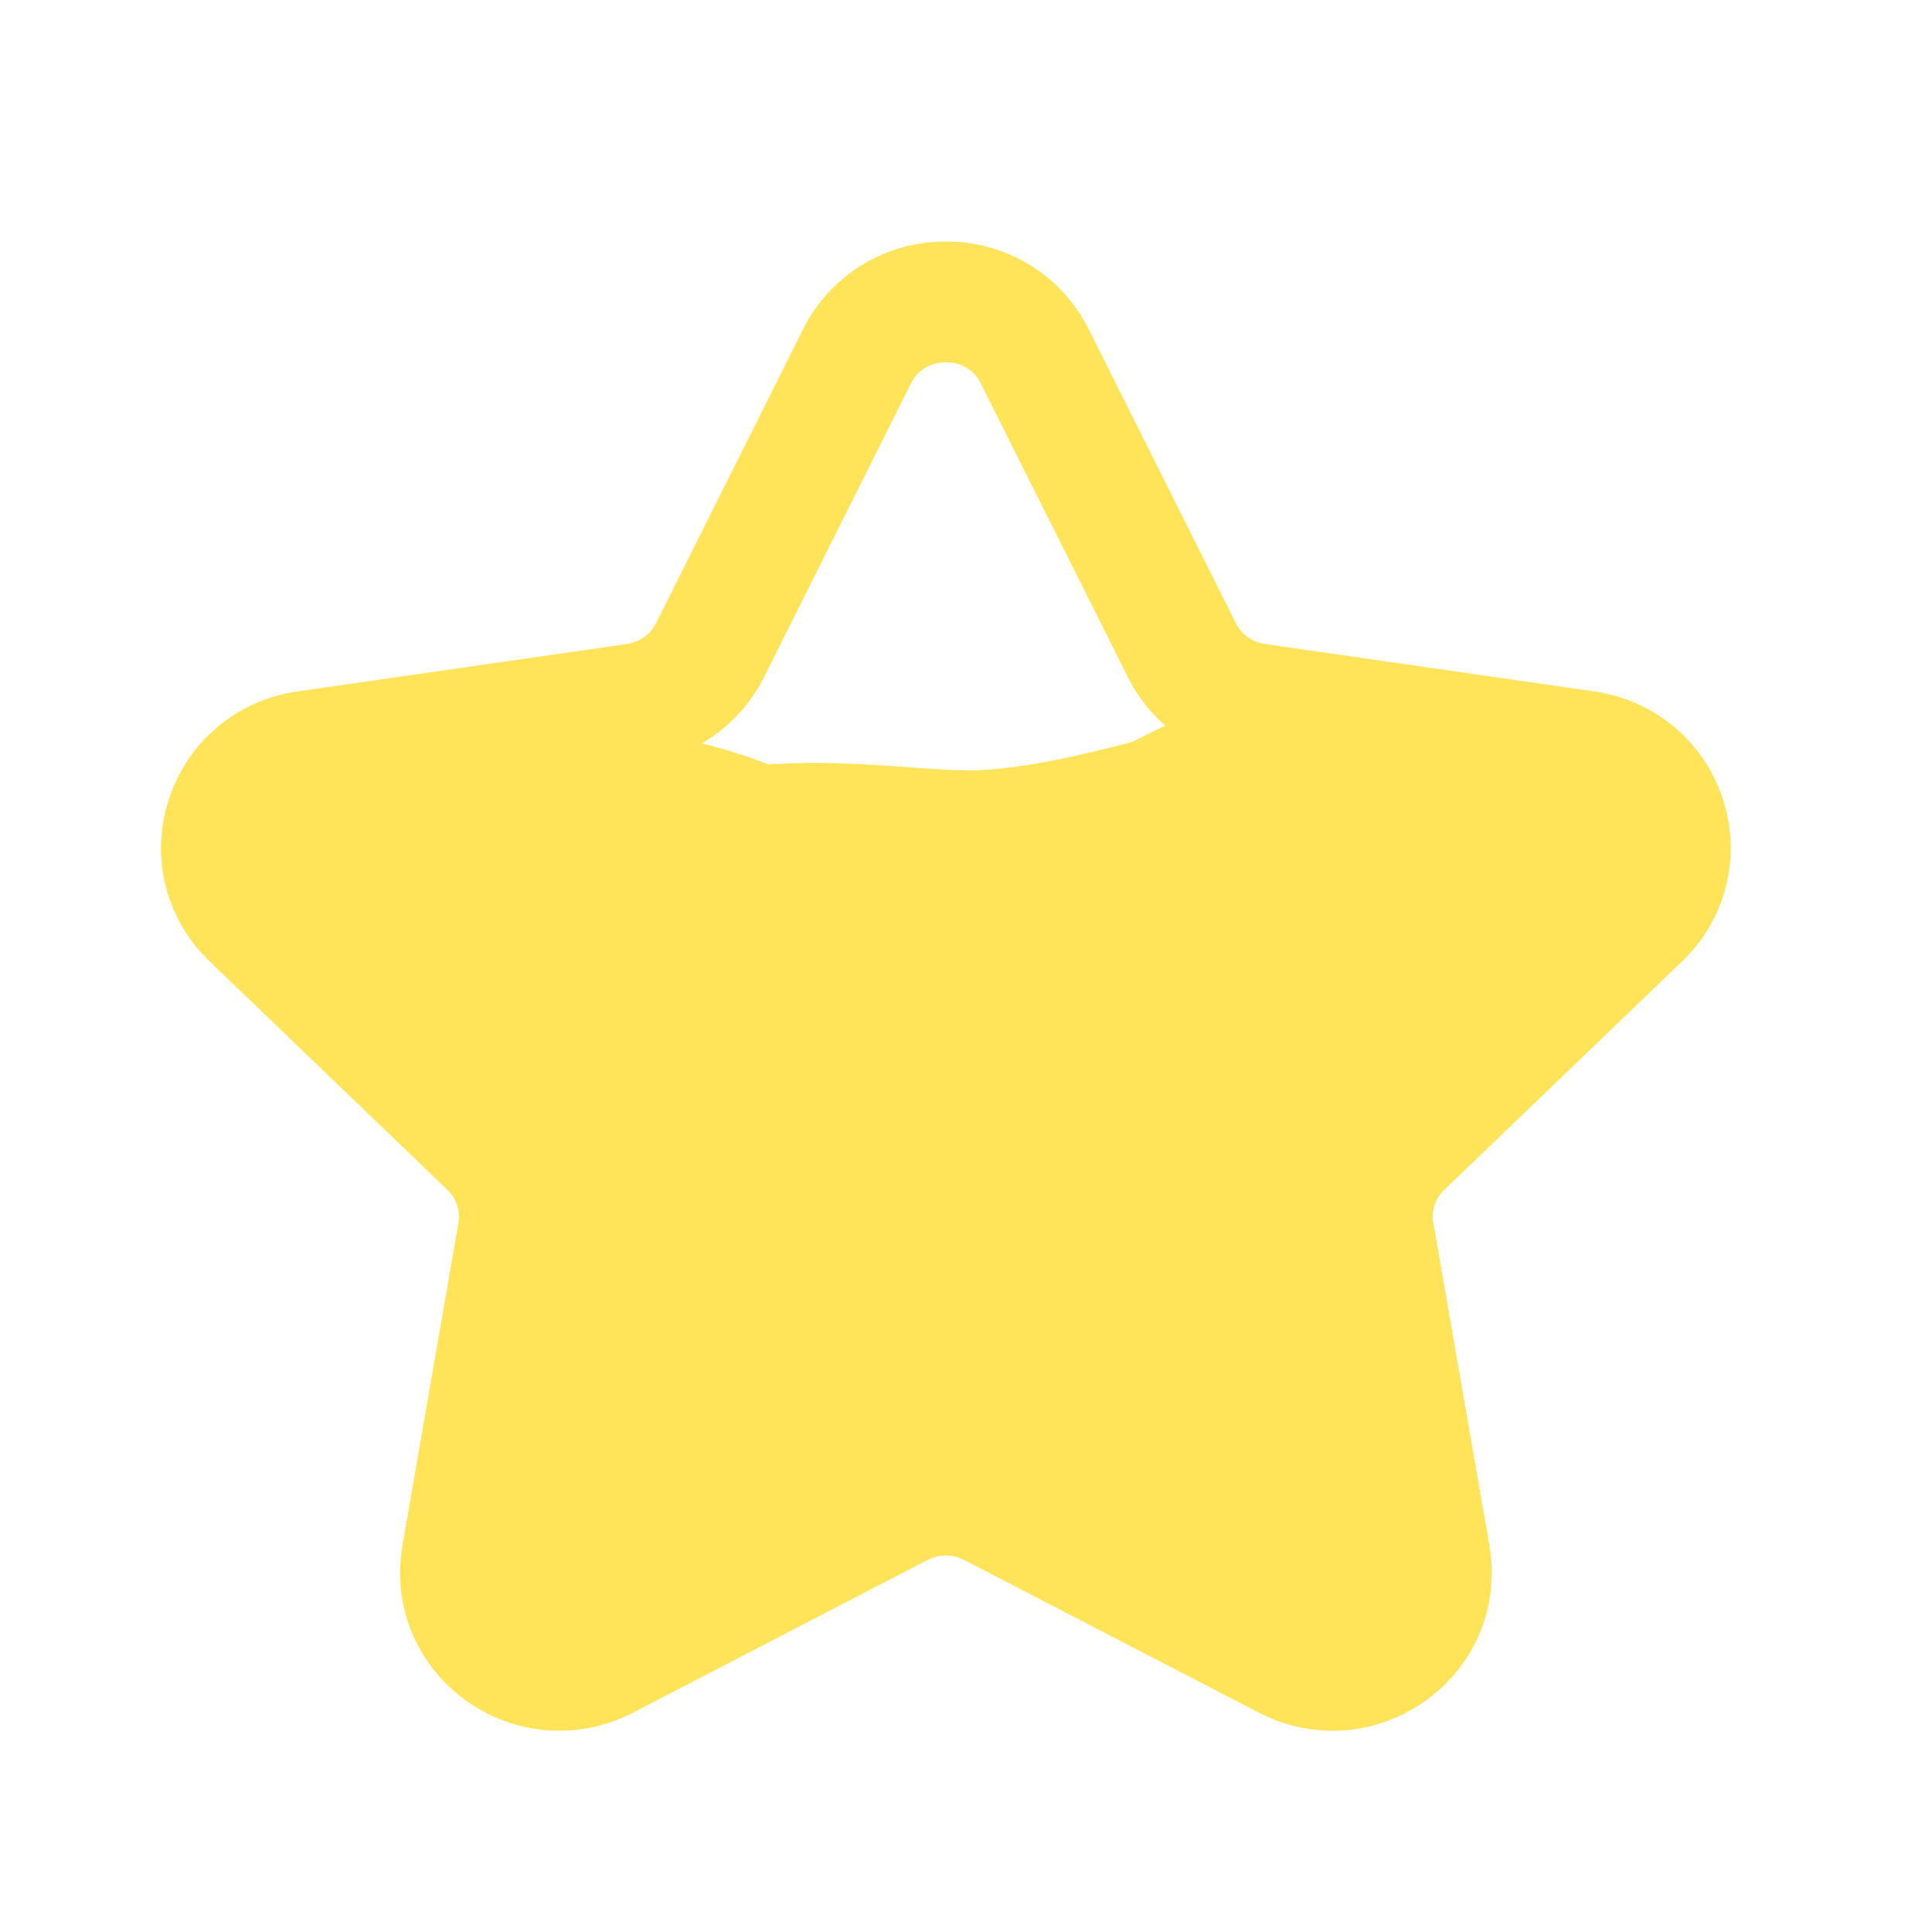
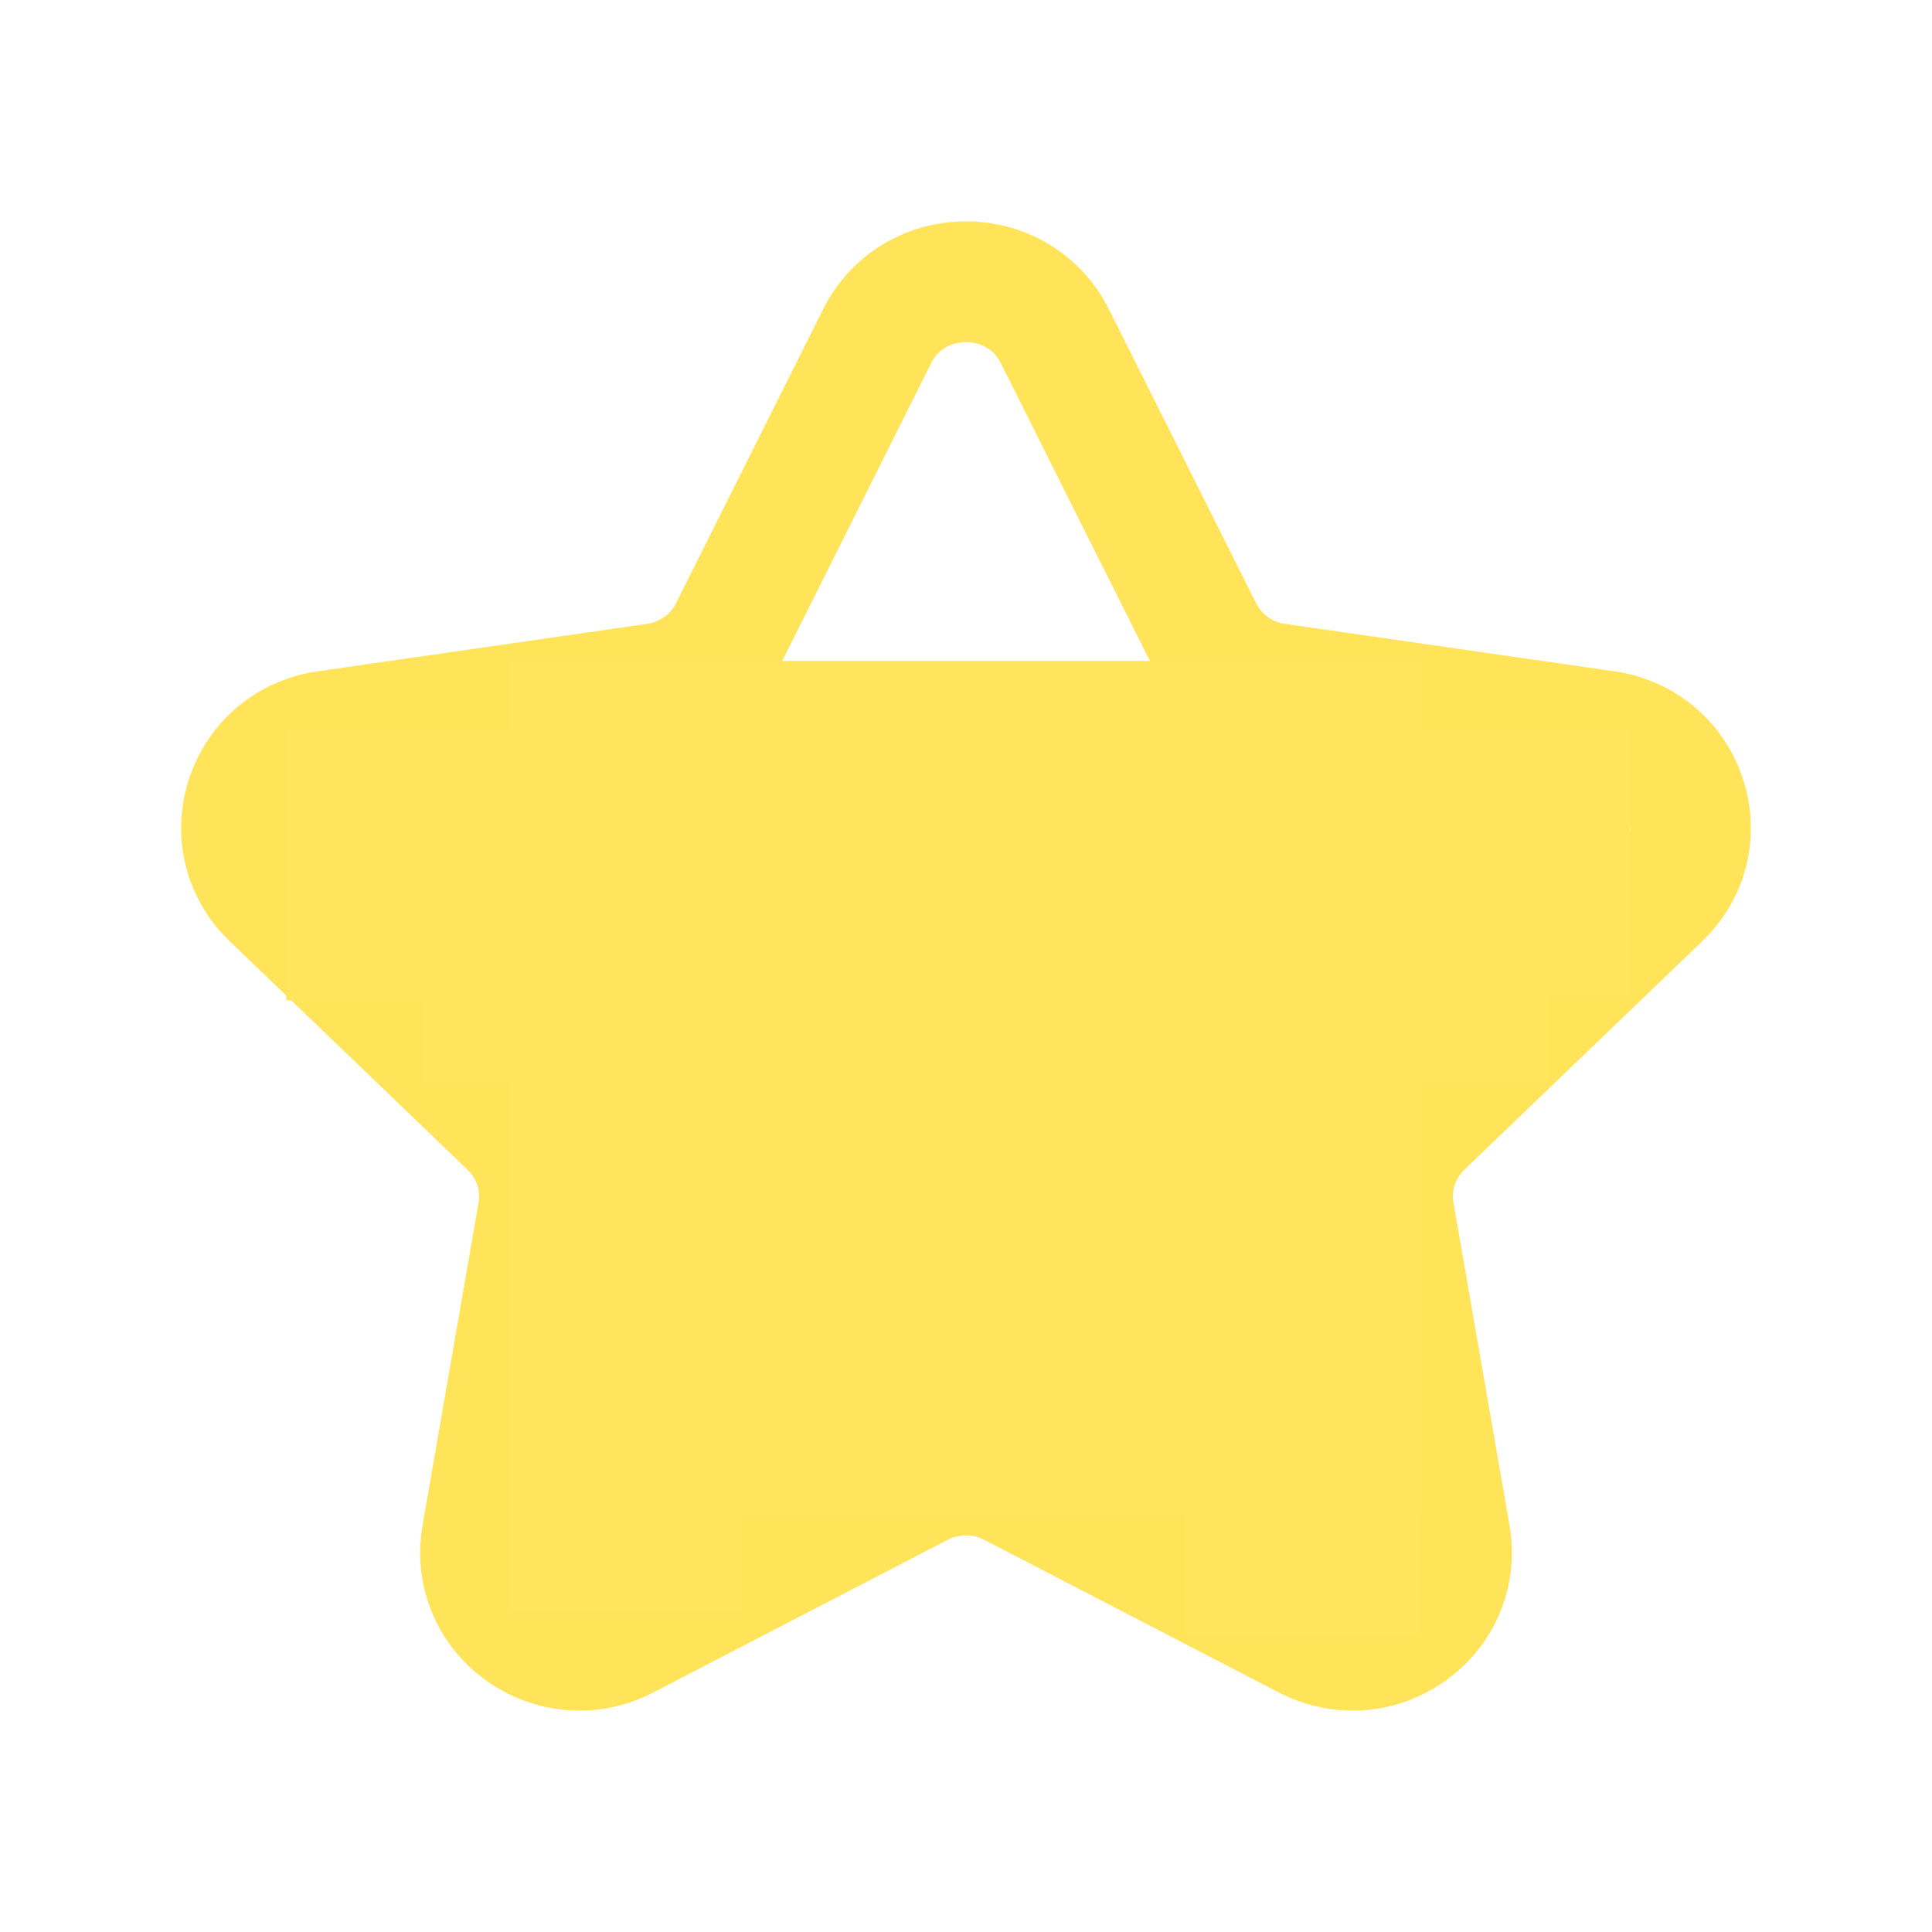
- <svg xmlns="http://www.w3.org/2000/svg" width="24" height="24" viewBox="0 0 24 24" fill="none">
-   <path fill-rule="evenodd" clip-rule="evenodd" d="M11.75 4.5C11.659 4.5 11.435 4.525 11.316 4.763L9.49 8.414C9.201 8.991 8.644 9.392 8 9.484L3.912 10.073C3.642 10.112 3.55 10.312 3.522 10.396C3.497 10.477 3.457 10.683 3.643 10.861L6.599 13.701C7.07 14.154 7.284 14.807 7.172 15.446L6.476 19.456C6.433 19.707 6.59 19.853 6.66 19.903C6.734 19.959 6.932 20.07 7.177 19.942L10.832 18.047C11.408 17.75 12.094 17.75 12.668 18.047L16.322 19.941C16.568 20.068 16.766 19.957 16.841 19.903C16.911 19.853 17.068 19.707 17.025 19.456L16.327 15.446C16.215 14.807 16.429 14.154 16.9 13.701L19.856 10.861C20.043 10.683 20.003 10.476 19.977 10.396C19.95 10.312 19.858 10.112 19.588 10.073L15.5 9.484C14.857 9.392 14.3 8.991 14.011 8.413L12.183 4.763C12.065 4.525 11.841 4.5 11.75 4.5ZM6.947 21.5C6.534 21.5 6.124 21.37 5.773 21.114C5.167 20.67 4.87 19.937 4.999 19.199L5.695 15.189C5.721 15.04 5.67 14.889 5.56 14.783L2.604 11.943C2.06 11.422 1.865 10.652 2.095 9.937C2.327 9.214 2.941 8.697 3.698 8.589L7.786 8C7.944 7.978 8.08 7.881 8.148 7.743L9.975 4.091C10.312 3.418 10.992 3 11.75 3C12.508 3 13.188 3.418 13.525 4.091L15.353 7.742C15.422 7.881 15.557 7.978 15.714 8L19.802 8.589C20.559 8.697 21.173 9.214 21.405 9.937C21.635 10.652 21.439 11.422 20.895 11.943L17.939 14.783C17.829 14.889 17.779 15.04 17.805 15.188L18.502 19.199C18.63 19.938 18.333 20.671 17.726 21.114C17.111 21.565 16.31 21.626 15.631 21.272L11.978 19.379C11.835 19.305 11.664 19.305 11.521 19.379L7.868 21.273C7.576 21.425 7.261 21.5 6.947 21.5Z" fill="#FFE45A" />
-   <path d="M11.336 14.298C10.119 14.095 9.285 12.767 8.167 12.361C7.578 12.146 6.588 11.885 7.437 12.767C7.817 13.162 8.43 14.007 8.43 14.567C8.43 15.014 8.761 15.875 8.406 16.319C8.238 16.529 8.013 17.03 7.999 17.311C7.987 17.557 8.069 17.896 7.946 18.119C7.848 18.295 7.805 18.389 7.677 18.549C7.442 18.842 7.531 18.619 7.7 18.495C8.264 18.084 8.852 17.598 9.345 17.204C9.535 17.051 9.809 16.921 9.943 16.72C10.171 16.376 11.155 16.369 10.69 16.02" stroke="#FFE45A" stroke-width="3" stroke-linecap="round" />
-   <path d="M10.69 16.02C11.129 16.02 11.567 16.02 12.006 16.02C12.751 16.02 11.799 16.078 11.551 16.128C11.172 16.203 10.641 16.267 10.343 16.534C9.98 16.861 10.131 17.003 10.607 16.857C11.241 16.662 12.017 16.773 12.675 16.773C13.536 16.773 13.962 17.3 14.714 17.634C15.24 17.868 15.504 18.588 15.964 18.818" stroke="#FFE45A" stroke-width="3" stroke-linecap="round" />
-   <path d="M16.287 17.634C16.287 17.106 15.962 16.555 15.857 16.026C15.723 15.361 14.988 15.128 14.392 14.998C13.648 14.834 12.474 15.098 11.826 14.728C11.645 14.624 11.875 14.017 12.036 13.981C12.629 13.849 13.422 13.975 14.027 13.975C14.669 13.975 15.27 13.76 15.857 13.76" stroke="#FFE45A" stroke-width="3" stroke-linecap="round" />
-   <path d="M8.968 13.114C10.15 13.114 11.332 13.114 12.514 13.114C13.412 13.114 14.255 12.683 15.109 12.683C15.484 12.683 15.858 12.683 16.233 12.683C16.87 12.683 17.089 12.412 17.662 12.169C17.906 12.066 18.03 11.764 18.278 11.709C18.722 11.61 18.762 11.345 18.762 10.961" stroke="#FFE45A" stroke-width="3" stroke-linecap="round" />
-   <path d="M18.332 11.069C17.849 11.069 17.514 11.29 17.082 11.386C16.578 11.498 16.101 11.499 15.581 11.499C13.915 11.499 12.249 11.499 10.582 11.499C9.406 11.499 7.958 11.62 6.863 11.123C6.247 10.843 5.339 10.961 4.663 10.961" stroke="#FFE45A" stroke-width="3" stroke-linecap="round" />
-   <path d="M7.784 13.114C7.265 13.056 6.77 12.525 6.277 12.361" stroke="#FFE45A" stroke-width="3" stroke-linecap="round" />
-   <path d="M17.686 10.531C17.486 10.531 17.306 10.498 17.148 10.638C17.111 10.671 16.895 10.924 17.017 10.83C17.338 10.58 16.787 10.632 16.634 10.77C16.161 11.195 15.533 11.466 14.888 11.499C14.289 11.531 13.681 11.499 13.082 11.499C12.176 11.499 11.106 11.519 10.236 11.284C9.515 11.09 8.831 10.878 8.131 10.662C7.883 10.586 7.57 10.567 7.354 10.423" stroke="#FFE45A" stroke-width="3" stroke-linecap="round" />
-   <path d="M16.287 9.885C15.963 9.921 15.564 10.205 15.258 10.316C14.894 10.447 14.765 10.59 14.356 10.692C13.628 10.874 12.875 11.052 12.113 11.069C11.181 11.09 9.462 10.739 8.645 11.284" stroke="#FFE45A" stroke-width="3" stroke-linecap="round" />
-   <path d="M9.614 11.392C9.455 10.863 8.157 10.651 7.677 10.531" stroke="#FFE45A" stroke-width="3" stroke-linecap="round" />
+ <svg xmlns="http://www.w3.org/2000/svg" version="1.1" width="1080" height="1080" viewBox="0 0 1080 1080" xml:space="preserve">
+   <defs>
+ </defs>
+   <rect x="0" y="0" width="100%" height="100%" fill="transparent" />
+   <g transform="matrix(1 0 0 1 540 540)" id="349364d8-345a-46ef-a7df-614cf74cf605">
+     <rect style="stroke: none; stroke-width: 1; stroke-dasharray: none; stroke-linecap: butt; stroke-dashoffset: 0; stroke-linejoin: miter; stroke-miterlimit: 4; fill: rgb(255,255,255); fill-rule: nonzero; opacity: 1; visibility: hidden;" vector-effect="non-scaling-stroke" x="-540" y="-540" rx="0" ry="0" width="1080" height="1080" />
+   </g>
+   <g transform="matrix(1 0 0 1 540 540)" id="866223df-9d19-4895-b490-cd318f23e3a4">
+ </g>
+   <g transform="matrix(45 0 0 45 540 540)">
+     <path style="stroke: none; stroke-width: 1; stroke-dasharray: none; stroke-linecap: butt; stroke-dashoffset: 0; stroke-linejoin: miter; stroke-miterlimit: 4; fill: rgb(255,228,90); fill-rule: evenodd; opacity: 1;" transform=" translate(-11.75, -12.25)" d="M 11.75 4.5 C 11.659 4.5 11.435 4.525 11.316 4.763 L 9.49 8.414 C 9.201 8.991 8.644 9.392 8 9.484 L 3.912 10.073 C 3.642 10.112 3.55 10.312 3.522 10.396 C 3.497 10.477 3.457 10.683 3.643 10.861 L 6.599 13.701 C 7.07 14.154 7.284 14.807 7.172 15.446 L 6.476 19.456 C 6.433 19.707 6.59 19.853 6.66 19.903 C 6.734 19.959 6.932 20.07 7.177 19.942 L 10.832 18.047 C 11.408 17.75 12.094 17.75 12.668 18.047 L 16.322 19.941 C 16.568 20.068 16.766 19.957 16.841 19.903 C 16.911 19.853 17.068 19.707 17.025 19.456 L 16.327 15.446 C 16.215 14.807 16.429 14.154 16.9 13.701 L 19.856 10.861 C 20.043 10.683 20.003 10.476 19.977 10.396 C 19.95 10.312 19.858 10.112 19.588 10.073 L 15.5 9.484 C 14.857 9.392 14.3 8.991 14.011 8.413 L 12.183 4.763 C 12.065 4.525 11.841 4.5 11.75 4.5 Z M 6.947 21.5 C 6.534 21.5 6.124 21.37 5.773 21.114 C 5.167 20.67 4.87 19.937 4.999 19.199 L 5.695 15.189 C 5.721 15.04 5.67 14.889 5.56 14.783 L 2.604 11.943 C 2.06 11.422 1.865 10.652 2.095 9.937 C 2.327 9.214 2.941 8.697 3.698 8.589 L 7.786 8 C 7.944 7.978 8.08 7.881 8.148 7.743 L 9.975 4.091 C 10.312 3.418 10.992 3 11.75 3 C 12.508 3 13.188 3.418 13.525 4.091 L 15.353 7.742 C 15.422 7.881 15.557 7.978 15.714 8 L 19.802 8.589 C 20.559 8.697 21.173 9.214 21.405 9.937 C 21.635 10.652 21.439 11.422 20.895 11.943 L 17.939 14.783 C 17.829 14.889 17.779 15.04 17.805 15.188 L 18.502 19.199 C 18.63 19.938 18.333 20.671 17.726 21.114 C 17.111 21.565 16.31 21.626 15.631 21.272 L 11.978 19.379 C 11.835 19.305 11.664 19.305 11.521 19.379 L 7.868 21.273 C 7.576 21.425 7.261 21.5 6.947 21.5 Z" stroke-linecap="round" />
+   </g>
+   <g transform="matrix(7.7 0 0 7.21 540 608.02)" id="f4be3c49-4b4f-4977-b3e5-3e020f0676df">
+     <rect style="stroke: rgb(0,0,0); stroke-width: 0; stroke-dasharray: none; stroke-linecap: butt; stroke-dashoffset: 0; stroke-linejoin: miter; stroke-miterlimit: 4; fill: rgb(255,229,91); fill-rule: nonzero; opacity: 1;" vector-effect="non-scaling-stroke" x="-33.085" y="-33.085" rx="0" ry="0" width="66.17" height="66.17" />
+   </g>
+   <g transform="matrix(0 2.81 -1.98 0 349.76 807.82)" id="f4be3c49-4b4f-4977-b3e5-3e020f0676df">
+     <rect style="stroke: rgb(0,0,0); stroke-width: 0; stroke-dasharray: none; stroke-linecap: butt; stroke-dashoffset: 0; stroke-linejoin: miter; stroke-miterlimit: 4; fill: rgb(255,229,91); fill-rule: nonzero; opacity: 1;" vector-effect="non-scaling-stroke" x="-33.085" y="-33.085" rx="0" ry="0" width="66.17" height="66.17" />
+   </g>
+   <g transform="matrix(0 2.81 -1.98 0 728.1 821.85)" id="f4be3c49-4b4f-4977-b3e5-3e020f0676df">
+     <rect style="stroke: rgb(0,0,0); stroke-width: 0; stroke-dasharray: none; stroke-linecap: butt; stroke-dashoffset: 0; stroke-linejoin: miter; stroke-miterlimit: 4; fill: rgb(255,229,91); fill-rule: nonzero; opacity: 1;" vector-effect="non-scaling-stroke" x="-33.085" y="-33.085" rx="0" ry="0" width="66.17" height="66.17" />
+   </g>
+   <g transform="matrix(-2.81 0 0 -1.98 772.32 540)" id="f4be3c49-4b4f-4977-b3e5-3e020f0676df">
+     <rect style="stroke: rgb(0,0,0); stroke-width: 0; stroke-dasharray: none; stroke-linecap: butt; stroke-dashoffset: 0; stroke-linejoin: miter; stroke-miterlimit: 4; fill: rgb(255,229,91); fill-rule: nonzero; opacity: 1;" vector-effect="non-scaling-stroke" x="-33.085" y="-33.085" rx="0" ry="0" width="66.17" height="66.17" />
+   </g>
+   <g transform="matrix(-2.81 0 0 -1.98 329.44 540)" id="f4be3c49-4b4f-4977-b3e5-3e020f0676df">
+     <rect style="stroke: rgb(0,0,0); stroke-width: 0; stroke-dasharray: none; stroke-linecap: butt; stroke-dashoffset: 0; stroke-linejoin: miter; stroke-miterlimit: 4; fill: rgb(255,229,91); fill-rule: nonzero; opacity: 1;" vector-effect="non-scaling-stroke" x="-33.085" y="-33.085" rx="0" ry="0" width="66.17" height="66.17" />
+   </g>
+   <g transform="matrix(-2.7 0 0 -2.29 249.35 483.4)" id="f4be3c49-4b4f-4977-b3e5-3e020f0676df">
+     <rect style="stroke: rgb(0,0,0); stroke-width: 0; stroke-dasharray: none; stroke-linecap: butt; stroke-dashoffset: 0; stroke-linejoin: miter; stroke-miterlimit: 4; fill: rgb(255,229,91); fill-rule: nonzero; opacity: 1;" vector-effect="non-scaling-stroke" x="-33.085" y="-33.085" rx="0" ry="0" width="66.17" height="66.17" />
+   </g>
+   <g transform="matrix(-2.6 0 0 -2.26 825.07 482.36)" id="f4be3c49-4b4f-4977-b3e5-3e020f0676df">
+     <rect style="stroke: rgb(0,0,0); stroke-width: 0; stroke-dasharray: none; stroke-linecap: butt; stroke-dashoffset: 0; stroke-linejoin: miter; stroke-miterlimit: 4; fill: rgb(255,229,91); fill-rule: nonzero; opacity: 1;" vector-effect="non-scaling-stroke" x="-33.085" y="-33.085" rx="0" ry="0" width="66.17" height="66.17" />
+   </g>
</svg>
